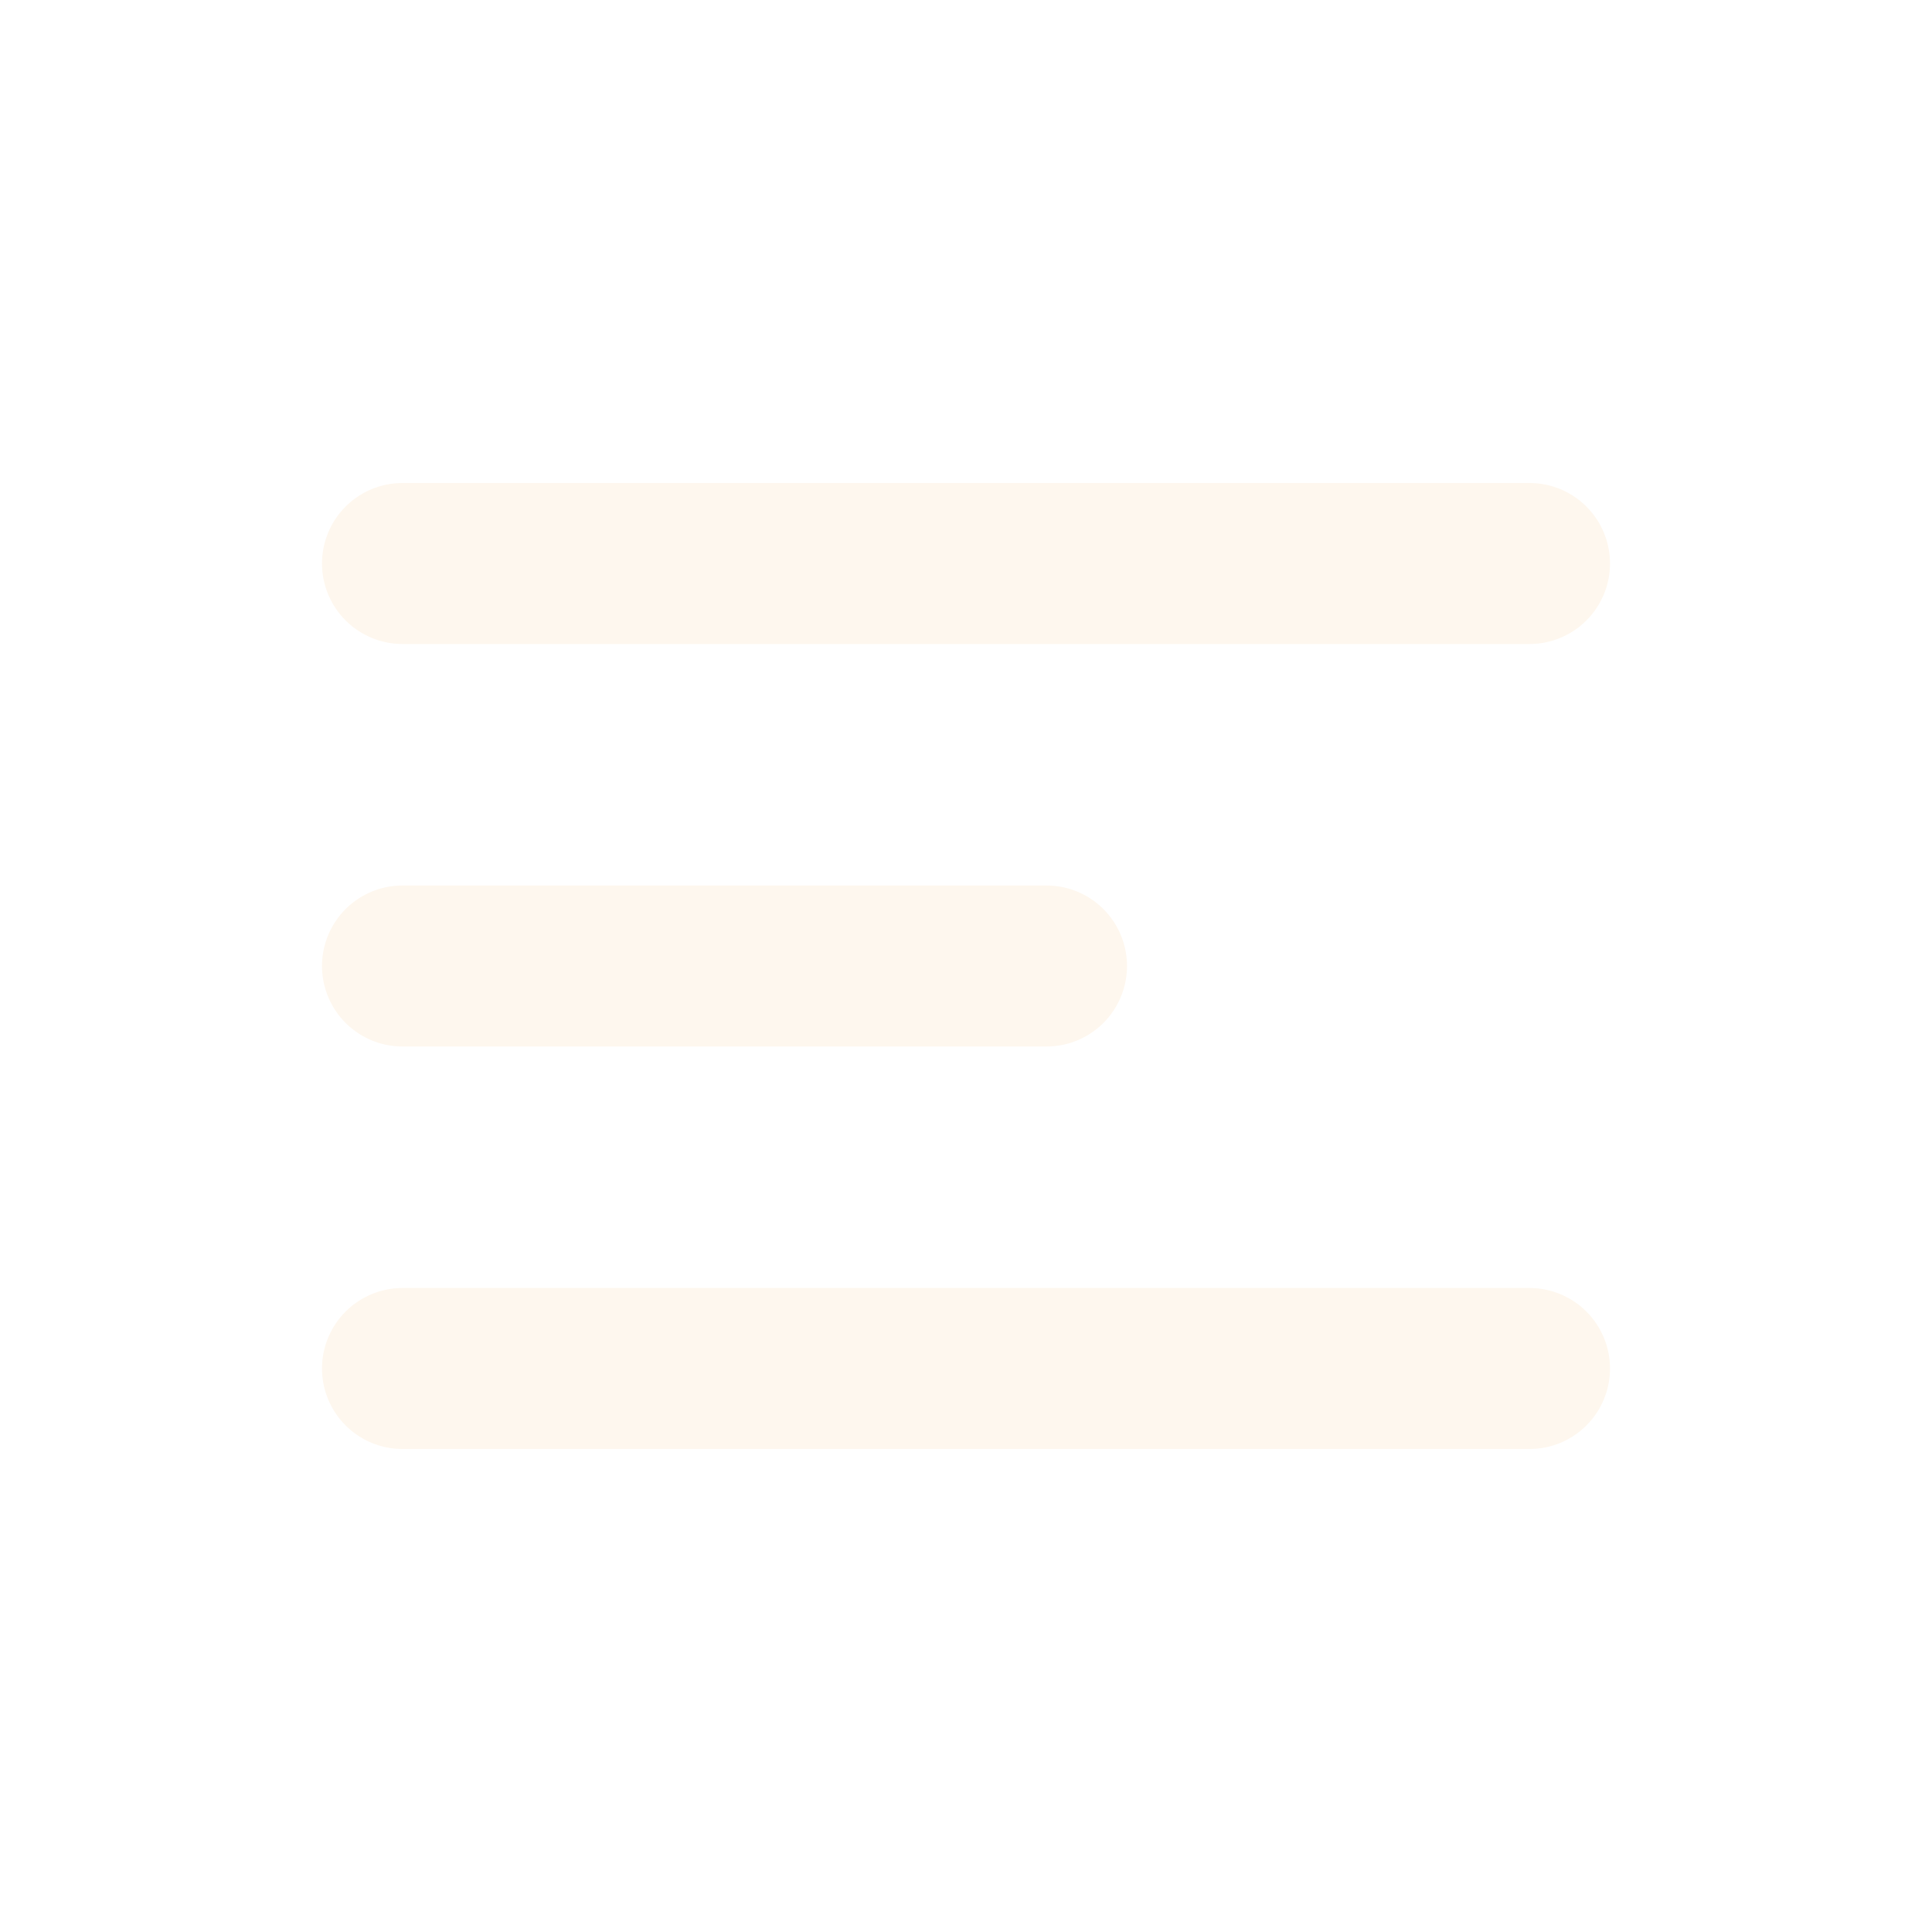
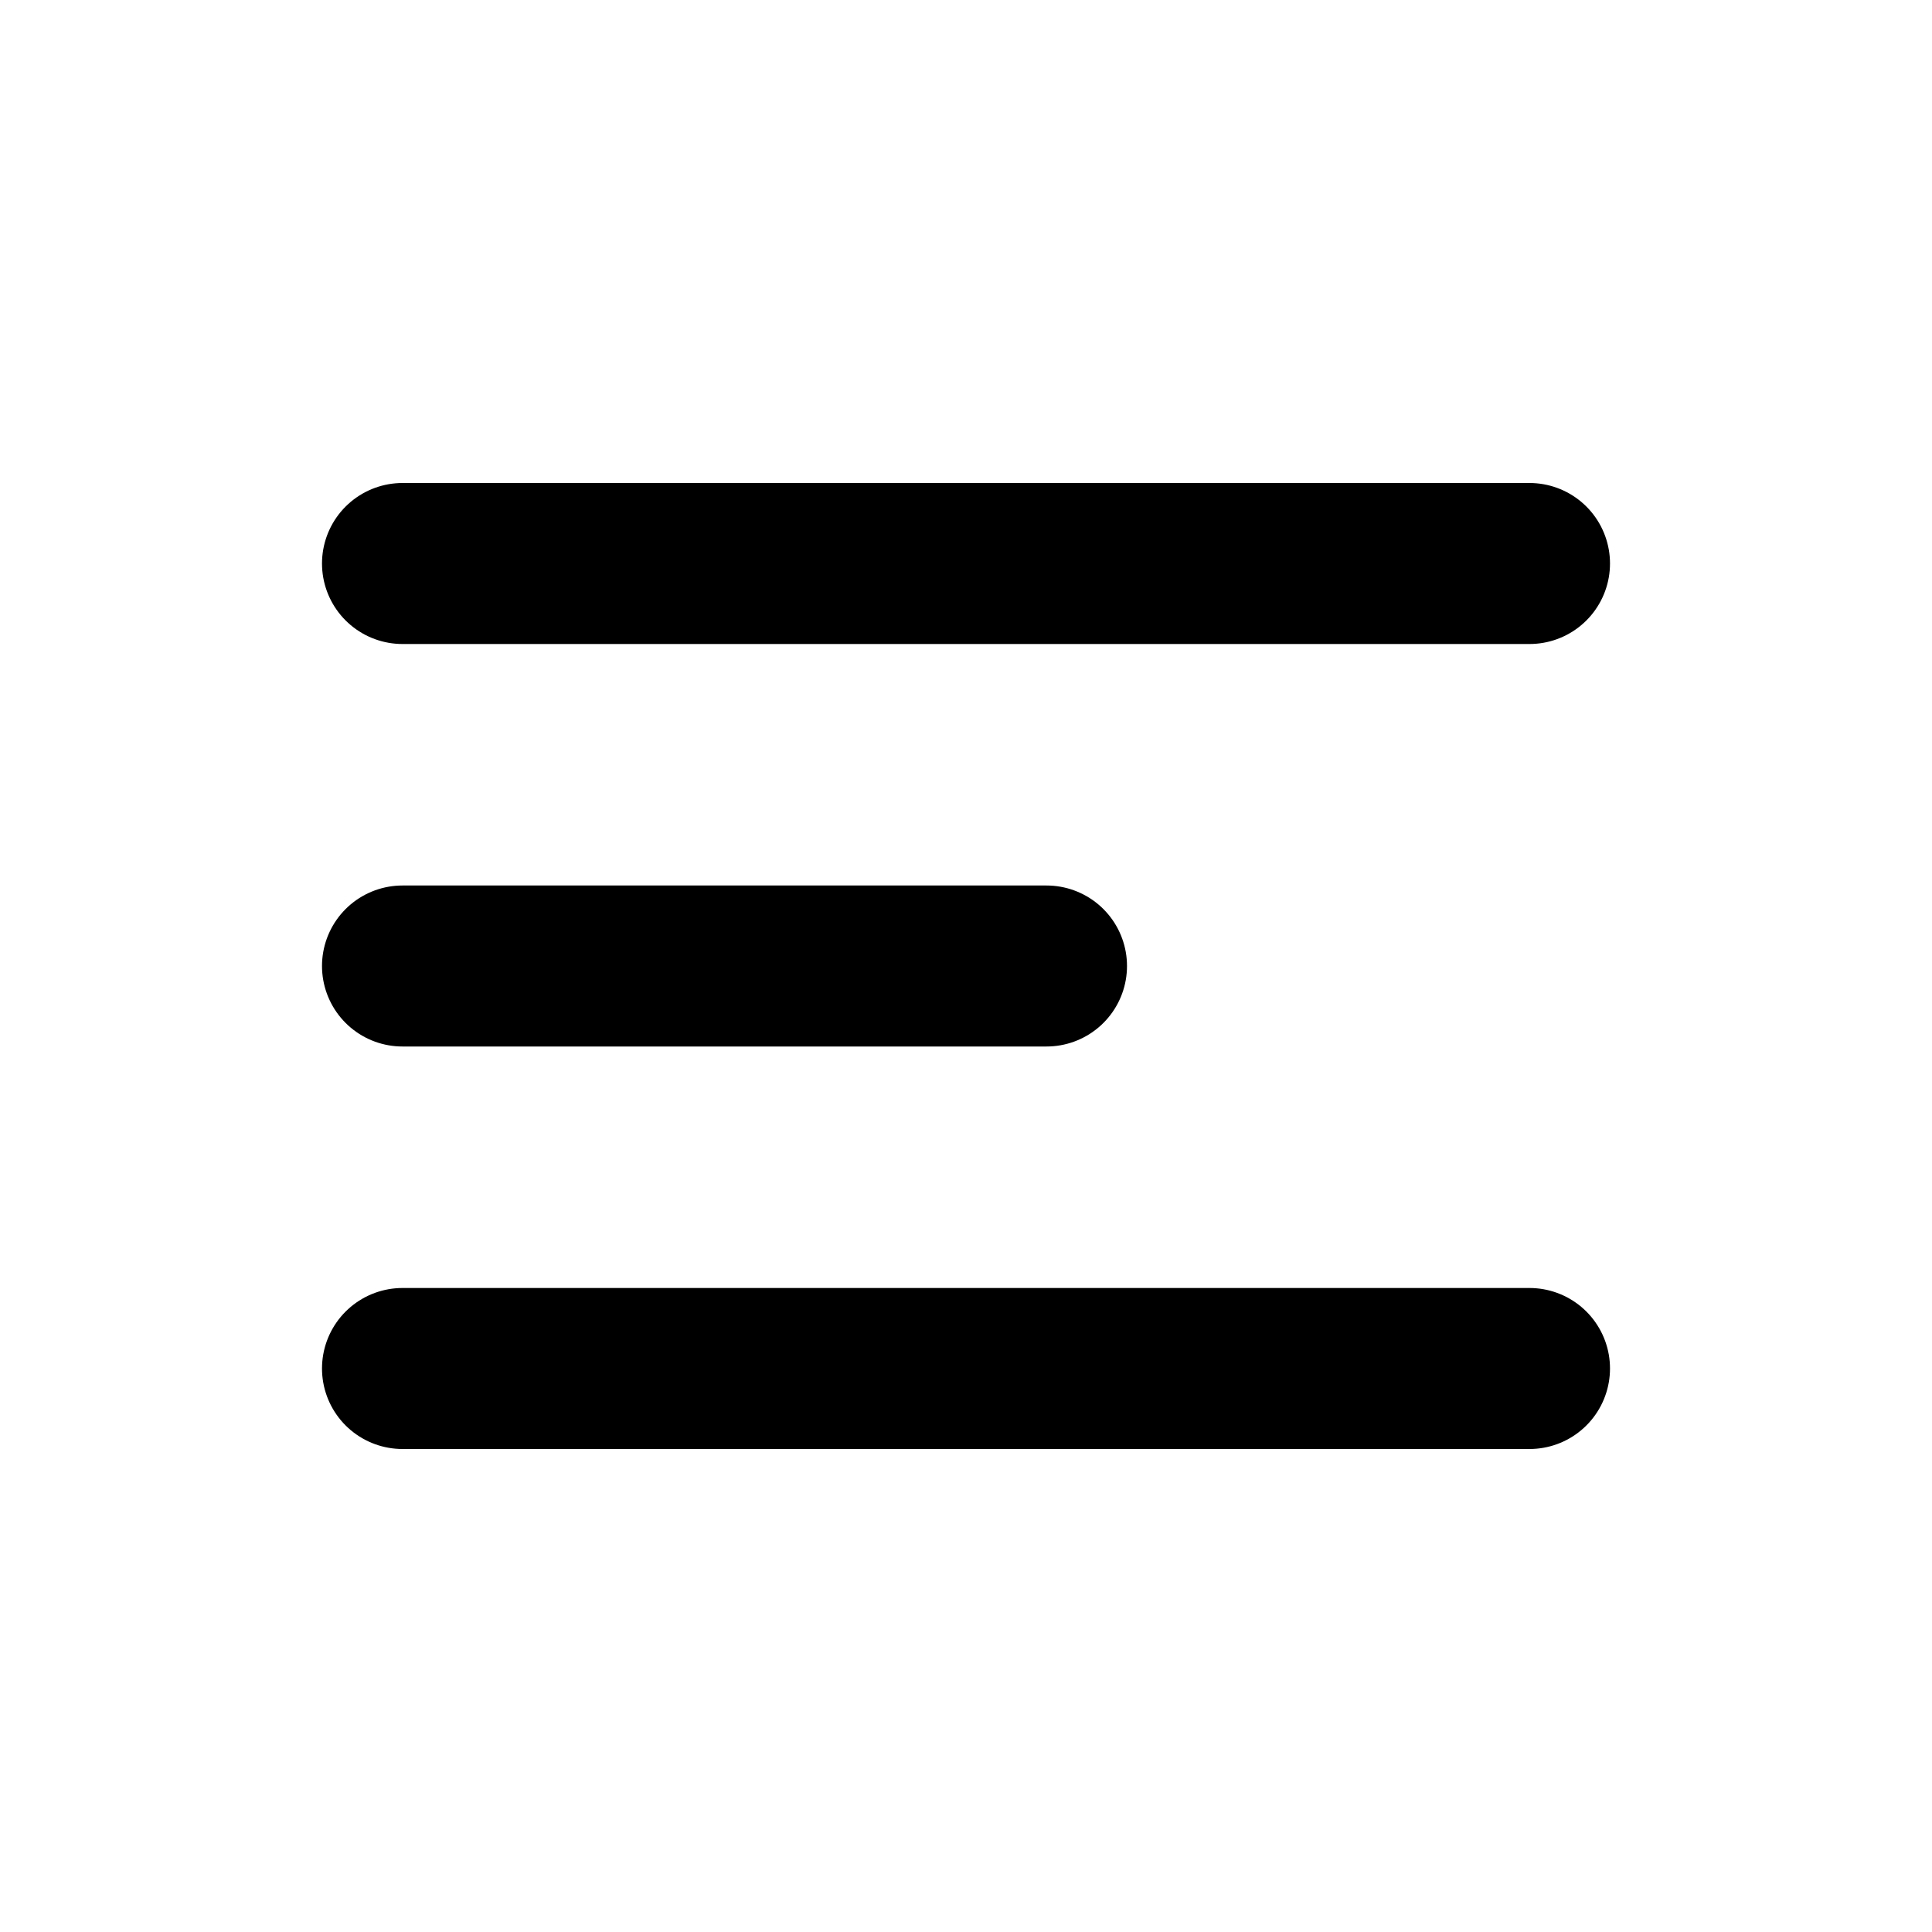
<svg xmlns="http://www.w3.org/2000/svg" width="24" height="24" viewBox="0 0 24 24" fill="none">
-   <path d="M5 7H19" stroke="#FEF7EE" stroke-width="2" stroke-linecap="round" />
-   <path d="M5 12H13" stroke="#FEF7EE" stroke-width="2" stroke-linecap="round" />
-   <path d="M5 17H19" stroke="#FEF7EE" stroke-width="2" stroke-linecap="round" />
+   <path d="M5 7H19" stroke="currentColor  " stroke-width="2" stroke-linecap="round" />
+   <path d="M5 12H13" stroke="currentColor" stroke-width="2" stroke-linecap="round" />
+   <path d="M5 17H19" stroke="currentColor" stroke-width="2" stroke-linecap="round" />
</svg>
